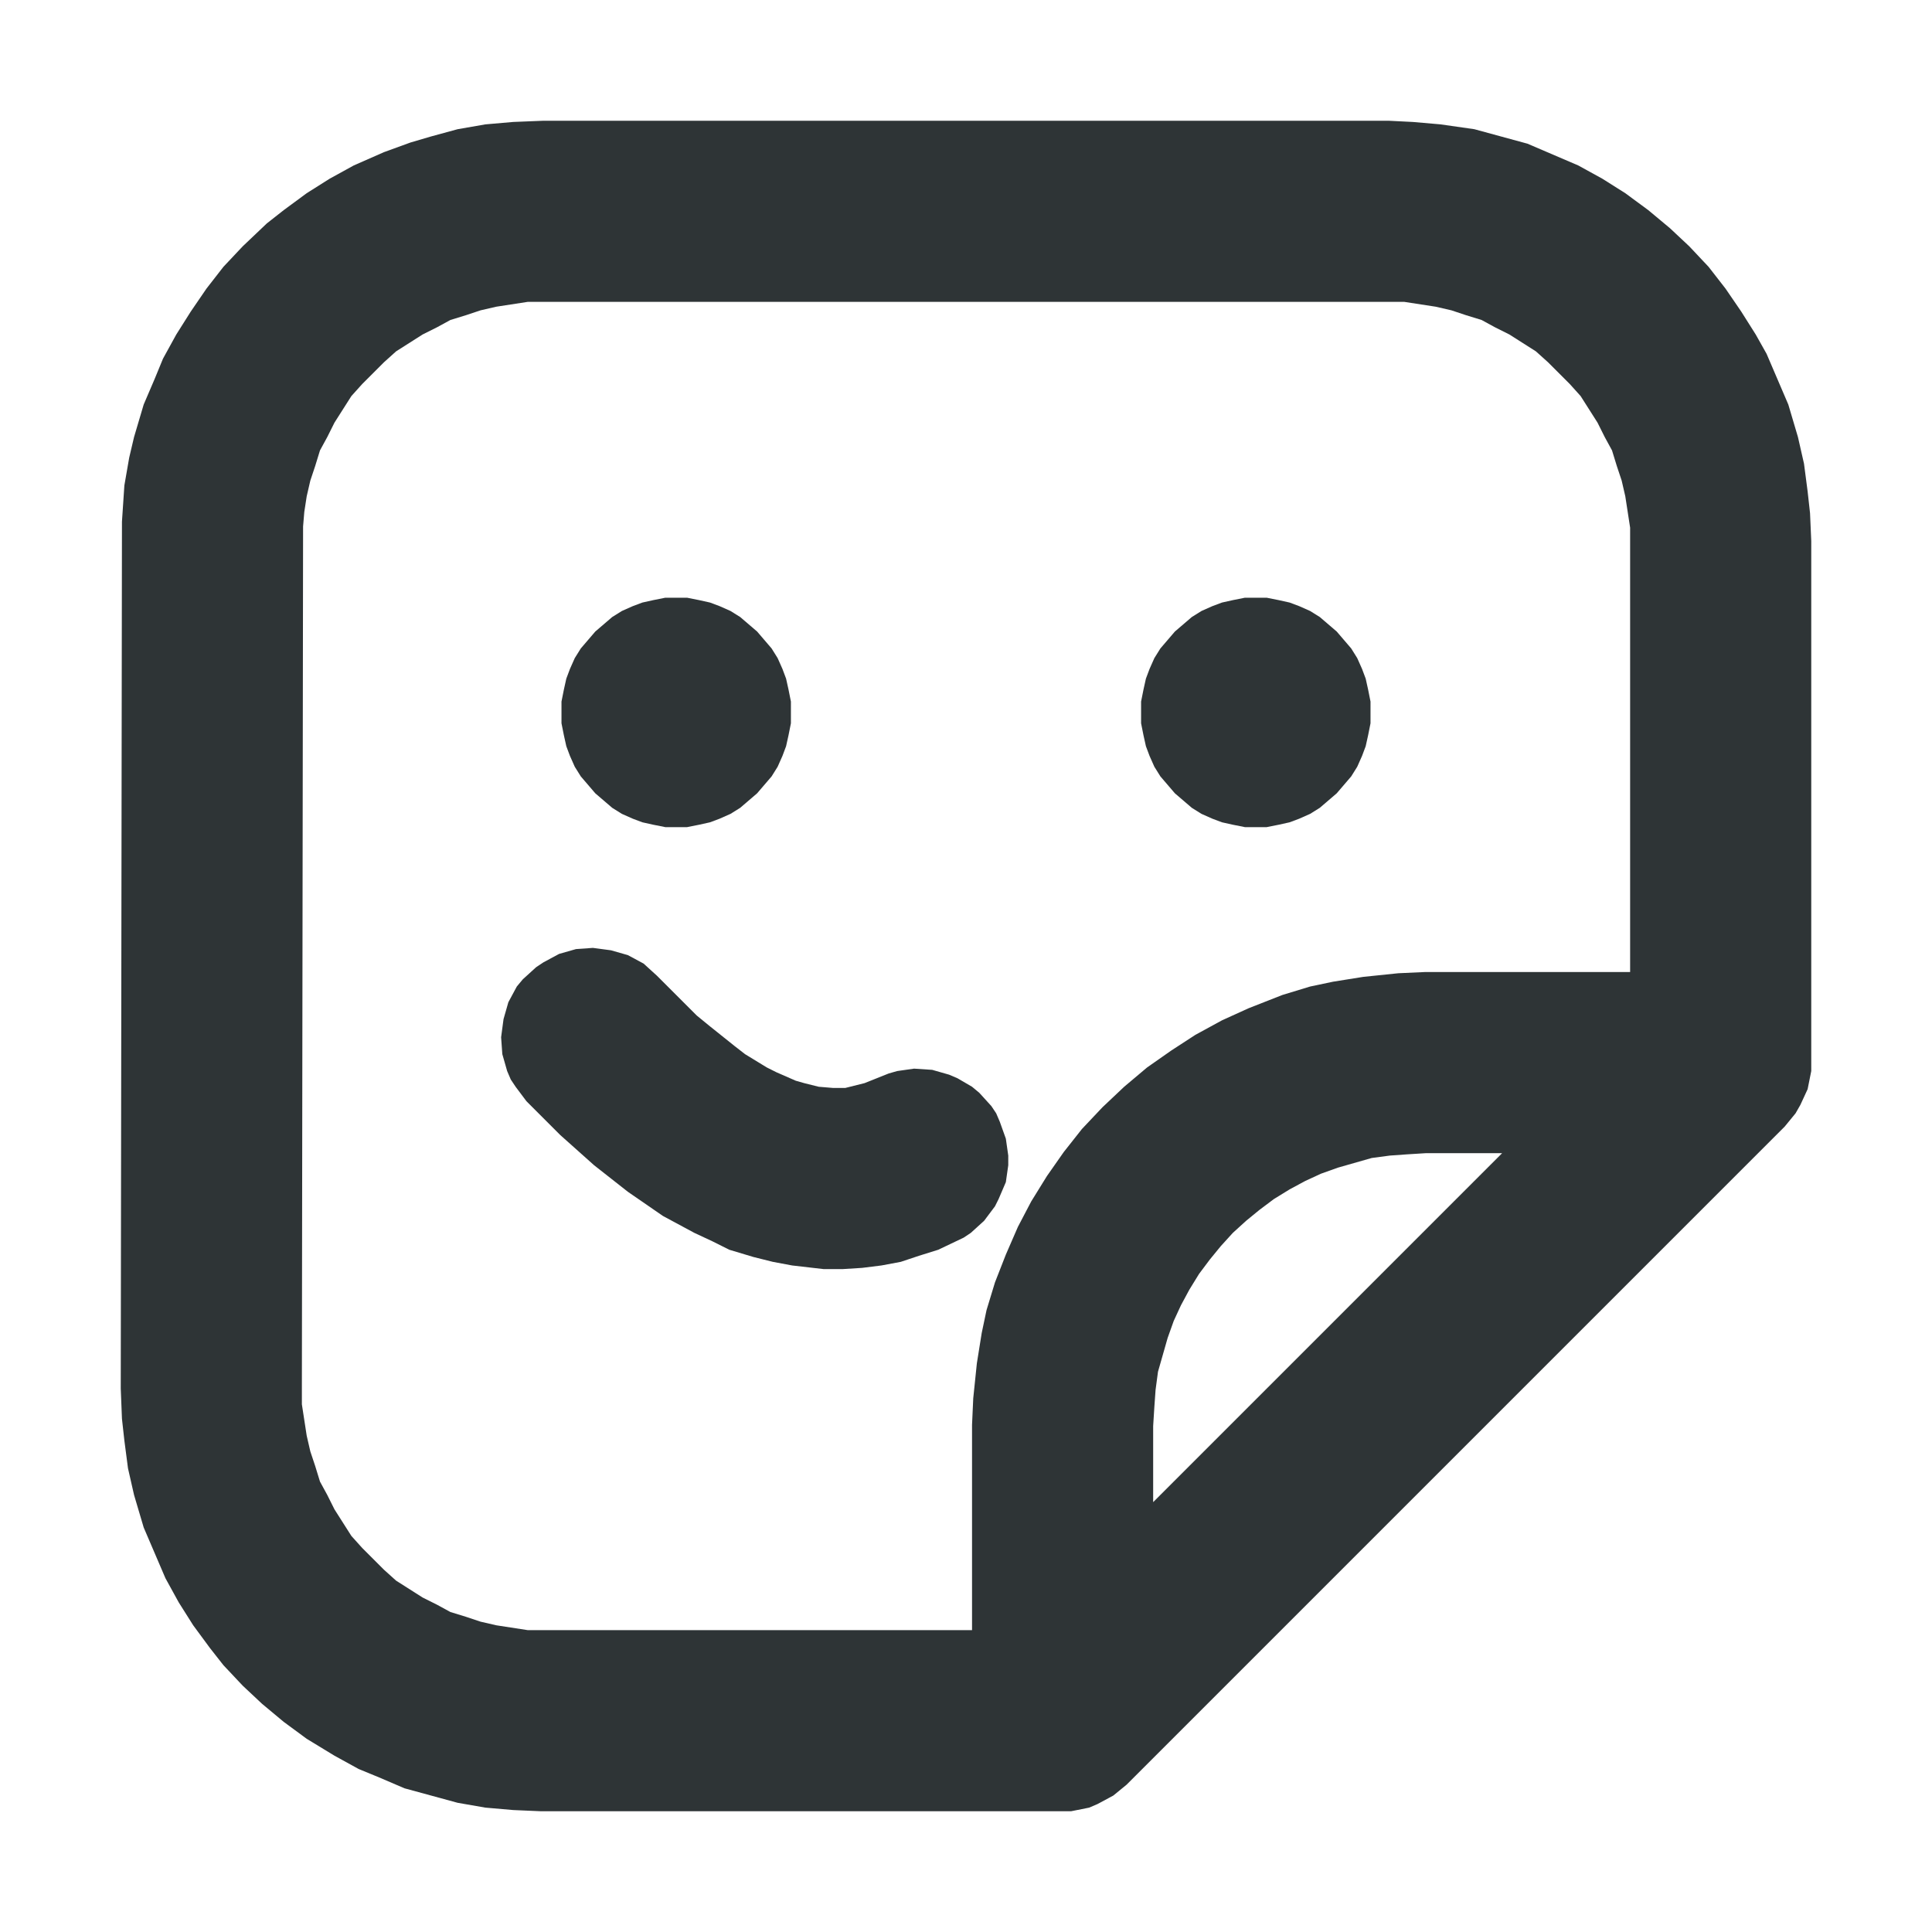
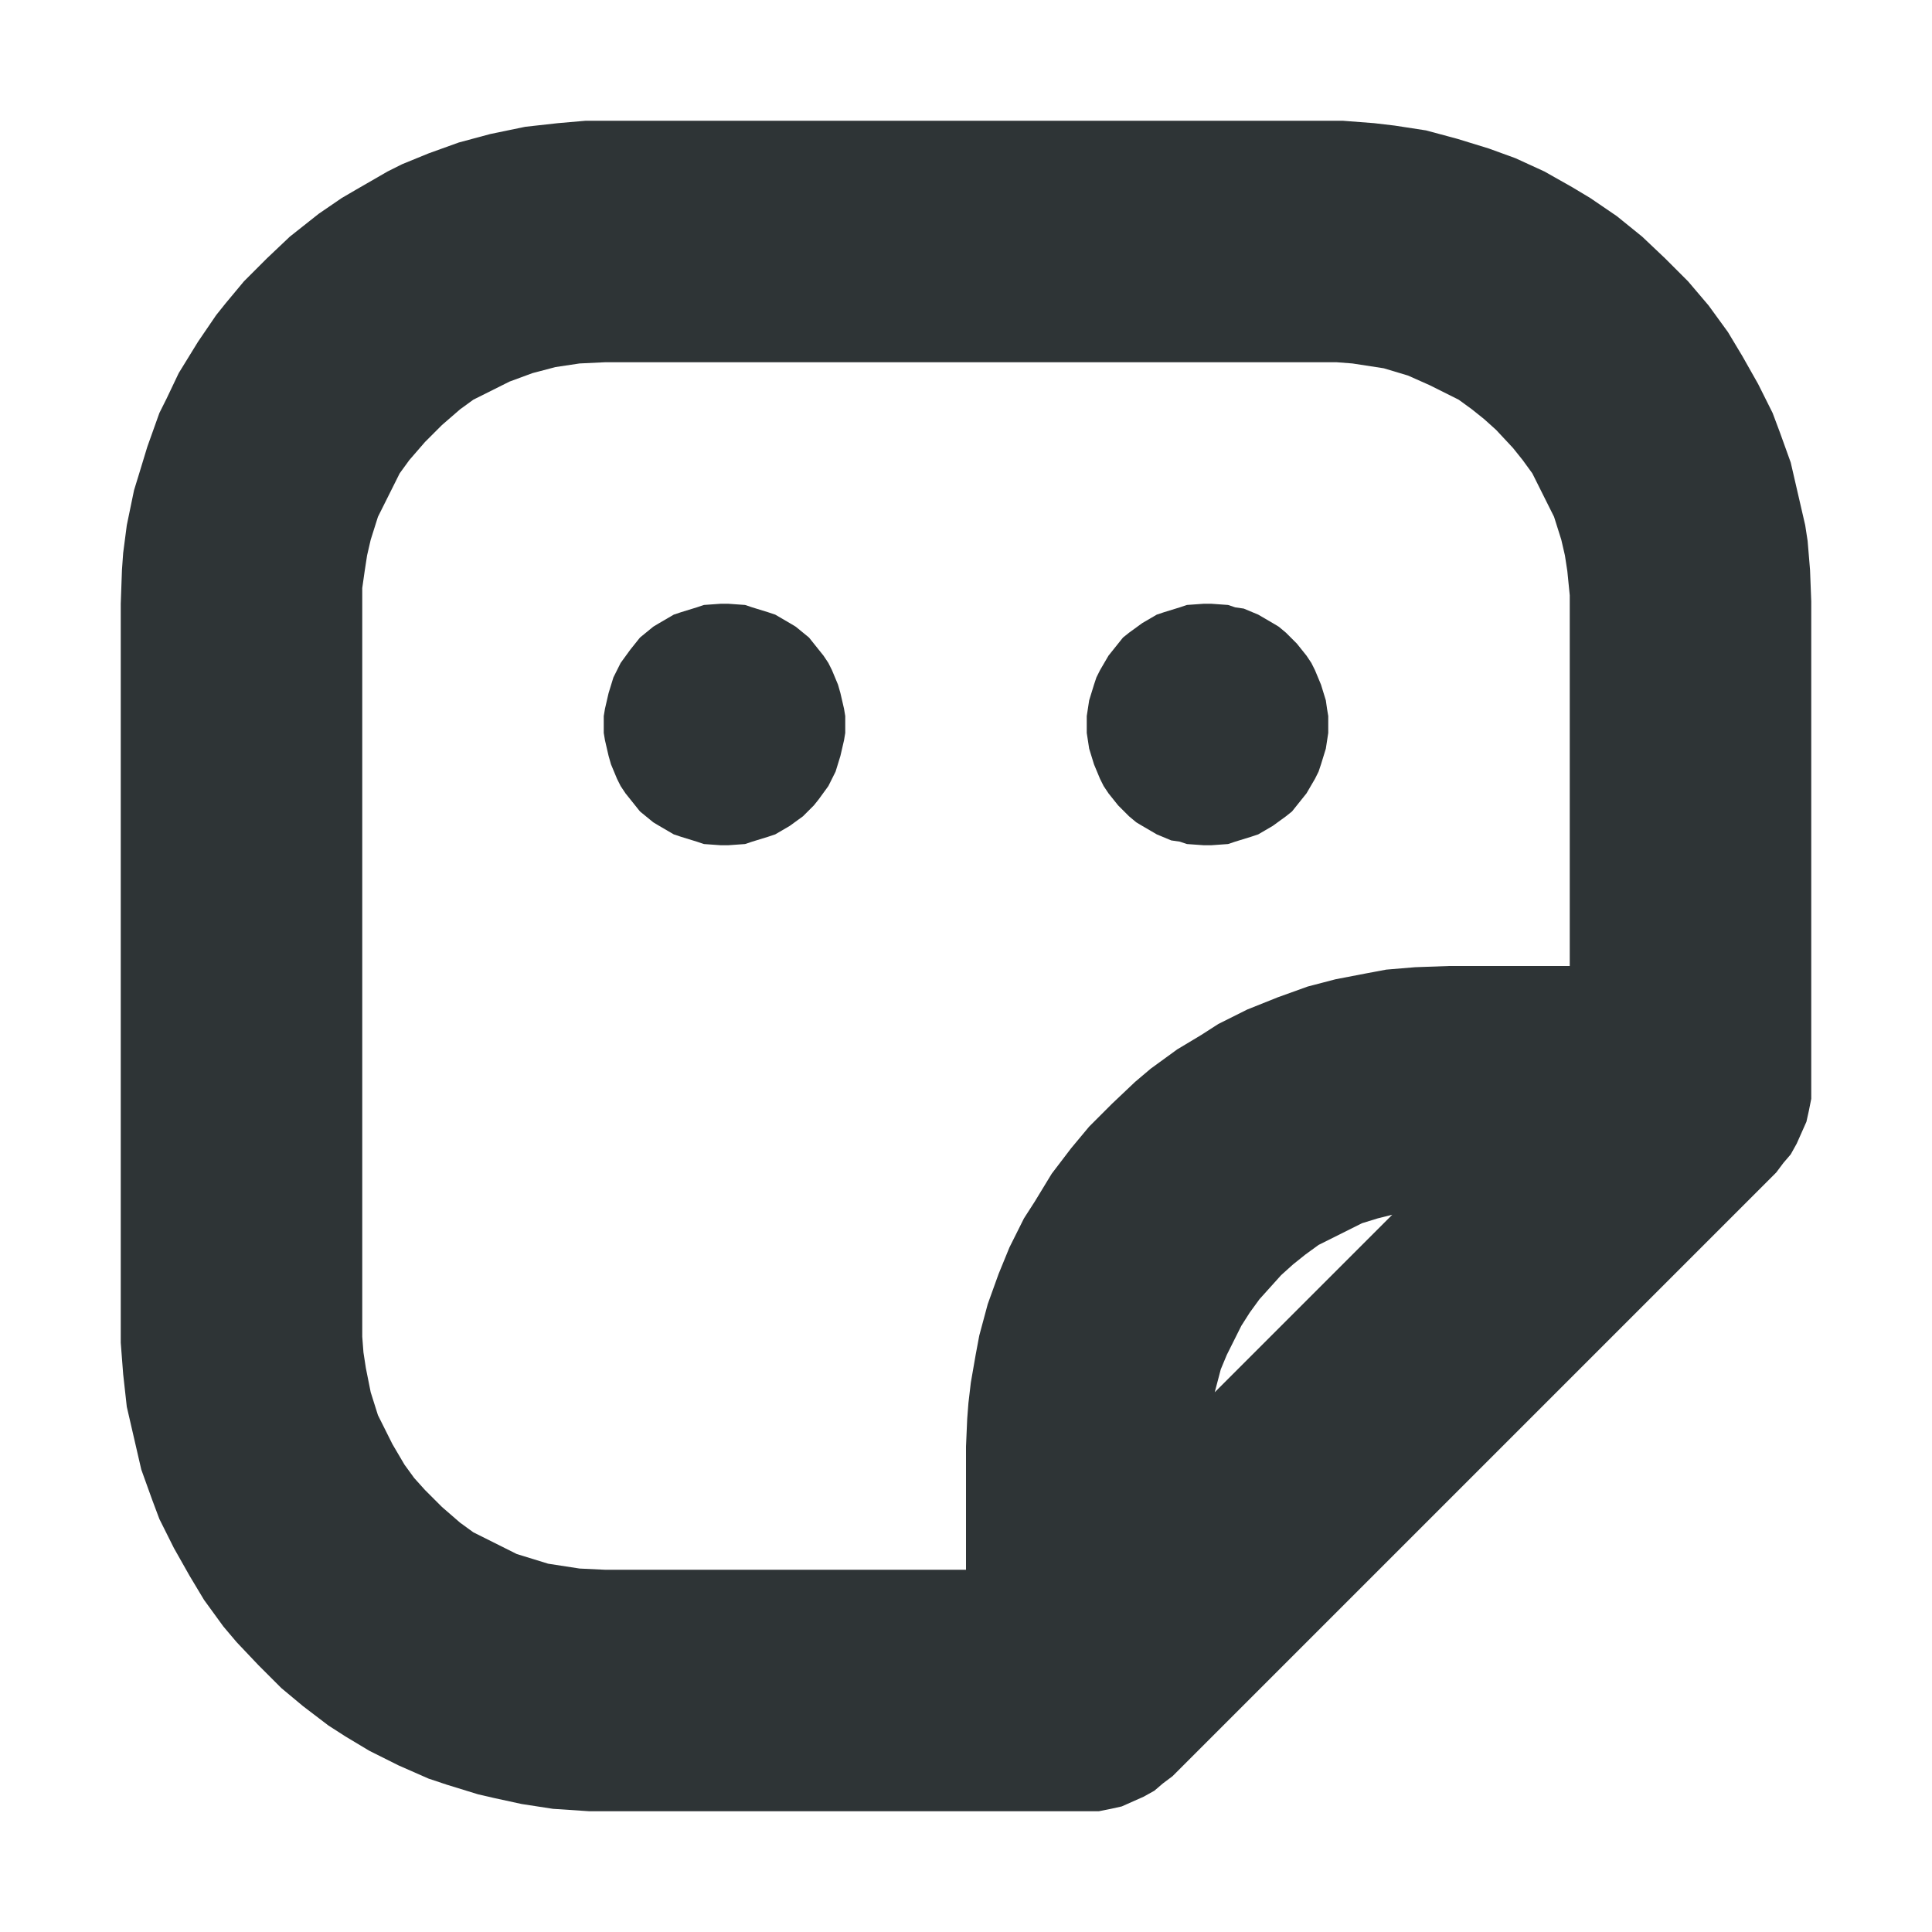
<svg xmlns="http://www.w3.org/2000/svg" width="16" height="16" viewBox="0 0 16 16">
-   <path fill="#2e3436" fill-rule="evenodd" d="M6.53 5.71 L6.51 5.62 L6.48 5.54 L6.44 5.45 L6.39 5.37 L6.33 5.30 L6.27 5.23 L6.20 5.17 L6.13 5.11 L6.05 5.06 L5.96 5.02 L5.88 4.99 L5.79 4.97 L5.69 4.95 L5.60 4.95 L5.51 4.95 L5.41 4.97 L5.32 4.99 L5.24 5.02 L5.15 5.06 L5.07 5.11 L5.00 5.17 L4.93 5.23 L4.87 5.30 L4.81 5.37 L4.76 5.45 L4.72 5.54 L4.69 5.62 L4.67 5.71 L4.65 5.81 L4.65 5.90 L4.65 5.99 L4.67 6.09 L4.69 6.18 L4.72 6.26 L4.76 6.35 L4.81 6.43 L4.87 6.50 L4.93 6.57 L5.00 6.63 L5.07 6.69 L5.15 6.74 L5.24 6.78 L5.32 6.81 L5.41 6.83 L5.51 6.85 L5.60 6.85 L5.69 6.85 L5.79 6.83 L5.88 6.81 L5.96 6.78 L6.05 6.74 L6.13 6.69 L6.20 6.63 L6.27 6.57 L6.33 6.50 L6.39 6.43 L6.44 6.35 L6.48 6.26 L6.51 6.18 L6.53 6.09 L6.55 5.99 L6.55 5.90 L6.55 5.81Z M11.33 5.71 L11.31 5.62 L11.28 5.54 L11.24 5.45 L11.19 5.37 L11.13 5.30 L11.07 5.23 L11.00 5.17 L10.93 5.11 L10.85 5.06 L10.76 5.02 L10.68 4.99 L10.59 4.97 L10.49 4.95 L10.40 4.95 L10.31 4.95 L10.21 4.97 L10.12 4.99 L10.04 5.02 L9.95 5.06 L9.87 5.11 L9.80 5.17 L9.73 5.23 L9.67 5.30 L9.61 5.37 L9.56 5.45 L9.52 5.54 L9.49 5.62 L9.47 5.71 L9.45 5.81 L9.45 5.90 L9.45 5.99 L9.47 6.09 L9.49 6.18 L9.52 6.26 L9.56 6.35 L9.61 6.43 L9.67 6.50 L9.73 6.57 L9.80 6.63 L9.87 6.69 L9.95 6.74 L10.04 6.78 L10.12 6.81 L10.21 6.83 L10.31 6.85 L10.40 6.85 L10.49 6.85 L10.59 6.83 L10.68 6.81 L10.76 6.78 L10.85 6.74 L10.93 6.69 L11.00 6.63 L11.07 6.57 L11.13 6.50 L11.19 6.43 L11.24 6.35 L11.28 6.26 L11.31 6.18 L11.33 6.09 L11.35 5.99 L11.35 5.90 L11.35 5.81Z M4.25 1.01 L4.02 1.03 L3.79 1.07 L3.57 1.13 L3.40 1.18 L3.18 1.26 L2.93 1.37 L2.73 1.48 L2.54 1.60 L2.35 1.74 L2.21 1.85 L2.01 2.04 L1.85 2.21 L1.71 2.39 L1.58 2.58 L1.46 2.77 L1.35 2.97 L1.28 3.14 L1.19 3.35 L1.11 3.62 L1.07 3.79 L1.03 4.02 L1.01 4.32 L1.00 11.50 L1.01 11.75 L1.03 11.93 L1.06 12.16 L1.11 12.38 L1.19 12.65 L1.28 12.86 L1.37 13.07 L1.48 13.27 L1.60 13.46 L1.74 13.65 L1.85 13.79 L2.01 13.96 L2.17 14.11 L2.35 14.26 L2.54 14.40 L2.77 14.54 L2.97 14.65 L3.14 14.72 L3.35 14.81 L3.57 14.87 L3.79 14.93 L4.02 14.97 L4.25 14.99 L4.48 15.00 L8.80 15.00 L8.87 15.00 L9.02 14.97 L9.09 14.94 L9.22 14.87 L9.33 14.78 L14.78 9.33 L14.87 9.22 L14.91 9.15 L14.97 9.02 L15.00 8.87 L15.00 8.80 L15.00 4.48 L14.99 4.25 L14.97 4.07 L14.94 3.84 L14.89 3.62 L14.81 3.35 L14.72 3.14 L14.63 2.93 L14.54 2.77 L14.42 2.58 L14.29 2.39 L14.15 2.21 L13.99 2.04 L13.83 1.89 L13.65 1.74 L13.46 1.60 L13.27 1.48 L13.07 1.37 L12.86 1.28 L12.65 1.19 L12.43 1.13 L12.21 1.07 L11.93 1.03 L11.70 1.01 L11.50 1.00 L4.50 1.00Z M11.63 2.50 L11.76 2.52 L11.89 2.54 L12.02 2.57 L12.14 2.61 L12.27 2.65 L12.38 2.71 L12.50 2.77 L12.61 2.84 L12.72 2.91 L12.82 3.00 L12.91 3.09 L13.00 3.18 L13.09 3.28 L13.16 3.39 L13.23 3.50 L13.29 3.62 L13.35 3.73 L13.39 3.86 L13.43 3.98 L13.46 4.11 L13.48 4.24 L13.50 4.37 L13.50 4.51 L13.50 8.05 L11.80 8.05 L11.58 8.06 L11.29 8.09 L11.04 8.13 L10.85 8.17 L10.62 8.24 L10.34 8.35 L10.12 8.45 L9.90 8.57 L9.70 8.70 L9.50 8.84 L9.31 9.00 L9.13 9.17 L8.96 9.35 L8.81 9.54 L8.67 9.74 L8.54 9.95 L8.43 10.16 L8.33 10.39 L8.24 10.62 L8.17 10.85 L8.13 11.04 L8.09 11.29 L8.06 11.58 L8.05 11.80 L8.05 13.50 L4.51 13.50 L4.37 13.50 L4.24 13.48 L4.11 13.46 L3.98 13.43 L3.86 13.39 L3.73 13.35 L3.62 13.29 L3.50 13.23 L3.39 13.16 L3.28 13.09 L3.18 13.00 L3.09 12.91 L3.00 12.82 L2.91 12.72 L2.84 12.61 L2.77 12.50 L2.71 12.38 L2.65 12.27 L2.61 12.14 L2.57 12.02 L2.54 11.89 L2.52 11.76 L2.50 11.63 L2.50 11.49 L2.51 4.36 L2.52 4.24 L2.54 4.11 L2.57 3.98 L2.61 3.86 L2.65 3.73 L2.71 3.62 L2.77 3.50 L2.84 3.39 L2.91 3.28 L3.00 3.18 L3.09 3.09 L3.18 3.00 L3.28 2.91 L3.39 2.84 L3.50 2.77 L3.62 2.71 L3.73 2.65 L3.86 2.61 L3.98 2.57 L4.11 2.54 L4.24 2.52 L4.37 2.50 L4.51 2.50 L11.49 2.50Z M9.55 11.81 L9.56 11.65 L9.57 11.51 L9.59 11.36 L9.63 11.22 L9.67 11.08 L9.72 10.94 L9.78 10.81 L9.85 10.68 L9.93 10.55 L10.02 10.43 L10.11 10.32 L10.21 10.21 L10.32 10.11 L10.43 10.02 L10.55 9.93 L10.68 9.85 L10.81 9.78 L10.94 9.72 L11.08 9.67 L11.22 9.63 L11.36 9.59 L11.51 9.57 L11.65 9.56 L11.81 9.55 L12.44 9.55 L9.55 12.44Z M4.64 9.40 L4.92 9.65 L5.20 9.87 L5.49 10.07 L5.75 10.21 L5.90 10.28 L6.04 10.35 L6.24 10.41 L6.40 10.45 L6.56 10.48 L6.82 10.51 L6.98 10.51 L7.14 10.50 L7.30 10.48 L7.46 10.45 L7.61 10.40 L7.77 10.35 L7.98 10.25 L8.04 10.21 L8.15 10.11 L8.24 9.99 L8.27 9.93 L8.33 9.79 L8.35 9.65 L8.35 9.57 L8.33 9.43 L8.28 9.29 L8.25 9.22 L8.21 9.16 L8.11 9.05 L8.05 9.00 L7.93 8.93 L7.86 8.90 L7.72 8.86 L7.57 8.85 L7.43 8.87 L7.36 8.89 L7.16 8.97 L7.00 9.01 L6.90 9.01 L6.78 9.00 L6.66 8.97 L6.59 8.95 L6.43 8.88 L6.35 8.84 L6.17 8.73 L6.08 8.66 L5.88 8.50 L5.77 8.41 L5.56 8.20 L5.44 8.08 L5.33 7.98 L5.20 7.91 L5.13 7.89 L5.06 7.87 L4.91 7.85 L4.77 7.86 L4.63 7.90 L4.50 7.97 L4.44 8.01 L4.33 8.11 L4.28 8.17 L4.21 8.30 L4.17 8.44 L4.15 8.59 L4.16 8.73 L4.20 8.87 L4.23 8.94 L4.27 9.00 L4.36 9.12Z" />
+   <path fill="#2e3436" fill-rule="evenodd" d="M5.01 6.13 L5.04 6.26 L5.06 6.33 L5.11 6.45 L5.14 6.51 L5.18 6.57 L5.26 6.67 L5.30 6.72 L5.41 6.81 L5.46 6.84 L5.58 6.91 L5.64 6.93 L5.77 6.97 L5.83 6.99 L5.97 7.00 L6.03 7.00 L6.17 6.99 L6.23 6.97 L6.36 6.93 L6.42 6.91 L6.54 6.84 L6.65 6.76 L6.74 6.67 L6.78 6.62 L6.86 6.51 L6.89 6.45 L6.92 6.39 L6.96 6.26 L6.99 6.13 L7.00 6.07 L7.00 5.93 L6.99 5.87 L6.96 5.74 L6.94 5.67 L6.89 5.55 L6.86 5.49 L6.82 5.43 L6.74 5.33 L6.70 5.28 L6.59 5.19 L6.54 5.16 L6.42 5.09 L6.36 5.07 L6.23 5.03 L6.17 5.01 L6.03 5.00 L5.97 5.00 L5.83 5.01 L5.77 5.03 L5.64 5.07 L5.58 5.09 L5.46 5.16 L5.41 5.19 L5.30 5.28 L5.22 5.38 L5.14 5.49 L5.11 5.55 L5.08 5.61 L5.04 5.74 L5.01 5.87 L5.00 5.93 L5.00 6.07Z M9.00 6.07 L9.02 6.20 L9.06 6.33 L9.11 6.45 L9.14 6.51 L9.18 6.57 L9.26 6.67 L9.35 6.76 L9.41 6.81 L9.46 6.84 L9.58 6.91 L9.70 6.96 L9.77 6.97 L9.83 6.99 L9.97 7.00 L10.03 7.00 L10.17 6.99 L10.23 6.97 L10.36 6.93 L10.42 6.91 L10.54 6.84 L10.65 6.76 L10.70 6.72 L10.74 6.67 L10.82 6.57 L10.89 6.45 L10.92 6.39 L10.94 6.33 L10.98 6.20 L11.00 6.07 L11.00 5.93 L10.99 5.87 L10.98 5.80 L10.94 5.67 L10.89 5.55 L10.86 5.49 L10.82 5.43 L10.74 5.33 L10.65 5.24 L10.59 5.19 L10.54 5.16 L10.42 5.09 L10.30 5.04 L10.23 5.03 L10.17 5.01 L10.03 5.00 L9.97 5.00 L9.83 5.01 L9.77 5.03 L9.64 5.07 L9.58 5.09 L9.46 5.16 L9.35 5.24 L9.30 5.28 L9.26 5.33 L9.18 5.43 L9.11 5.55 L9.08 5.61 L9.06 5.67 L9.02 5.80 L9.00 5.93Z M11.12 1.00 L4.85 1.00 L4.62 1.02 L4.35 1.05 L4.06 1.11 L3.80 1.18 L3.55 1.27 L3.33 1.36 L3.21 1.42 L2.95 1.57 L2.83 1.64 L2.64 1.77 L2.40 1.96 L2.21 2.14 L2.02 2.33 L1.87 2.51 L1.79 2.61 L1.64 2.83 L1.48 3.09 L1.38 3.30 L1.32 3.42 L1.22 3.70 L1.15 3.93 L1.11 4.06 L1.05 4.35 L1.02 4.58 L1.01 4.72 L1.00 5.00 L1.00 11.12 L1.02 11.38 L1.05 11.65 L1.11 11.91 L1.17 12.17 L1.26 12.42 L1.32 12.58 L1.44 12.82 L1.57 13.05 L1.69 13.25 L1.85 13.47 L1.96 13.60 L2.14 13.79 L2.33 13.98 L2.51 14.13 L2.72 14.29 L2.86 14.38 L3.06 14.50 L3.30 14.62 L3.55 14.73 L3.70 14.78 L3.96 14.86 L4.09 14.89 L4.32 14.94 L4.58 14.98 L4.88 15.00 L9.00 15.00 L9.10 15.00 L9.20 14.98 L9.29 14.96 L9.38 14.92 L9.47 14.88 L9.56 14.83 L9.63 14.77 L9.71 14.71 L14.71 9.71 L14.77 9.63 L14.83 9.56 L14.88 9.47 L14.92 9.38 L14.96 9.29 L14.98 9.20 L15.00 9.10 L15.00 9.00 L15.00 4.98 L14.99 4.72 L14.97 4.48 L14.95 4.35 L14.89 4.09 L14.83 3.83 L14.74 3.58 L14.68 3.42 L14.56 3.18 L14.43 2.95 L14.31 2.75 L14.15 2.53 L13.98 2.33 L13.79 2.14 L13.60 1.96 L13.39 1.79 L13.17 1.64 L13.02 1.55 L12.79 1.42 L12.55 1.31 L12.33 1.23 L12.07 1.15 L11.81 1.08 L11.55 1.04 L11.38 1.02Z M11.07 3.00 L11.20 3.01 L11.33 3.03 L11.46 3.05 L11.66 3.11 L11.84 3.19 L11.96 3.25 L12.08 3.31 L12.19 3.39 L12.29 3.47 L12.39 3.56 L12.53 3.71 L12.61 3.81 L12.69 3.92 L12.75 4.04 L12.81 4.16 L12.87 4.28 L12.93 4.47 L12.96 4.60 L12.98 4.73 L13.00 4.93 L13.00 8.00 L12.00 8.00 L11.72 8.01 L11.48 8.03 L11.32 8.06 L11.06 8.11 L10.83 8.17 L10.58 8.26 L10.33 8.36 L10.09 8.48 L9.95 8.57 L9.75 8.69 L9.53 8.85 L9.40 8.96 L9.21 9.14 L9.02 9.33 L8.87 9.51 L8.71 9.72 L8.57 9.95 L8.48 10.09 L8.36 10.33 L8.27 10.55 L8.18 10.80 L8.11 11.06 L8.08 11.22 L8.04 11.45 L8.02 11.62 L8.01 11.75 L8.00 11.98 L8.00 13.00 L5.01 13.00 L4.80 12.99 L4.67 12.97 L4.54 12.95 L4.41 12.91 L4.28 12.87 L4.16 12.81 L4.04 12.75 L3.92 12.69 L3.81 12.61 L3.66 12.48 L3.52 12.34 L3.43 12.24 L3.35 12.13 L3.25 11.96 L3.19 11.84 L3.13 11.72 L3.07 11.53 L3.03 11.33 L3.01 11.20 L3.00 11.07 L3.00 5.01 L3.00 4.87 L3.02 4.73 L3.04 4.60 L3.07 4.47 L3.13 4.28 L3.19 4.16 L3.25 4.04 L3.31 3.92 L3.39 3.81 L3.52 3.66 L3.66 3.52 L3.81 3.39 L3.92 3.31 L4.04 3.25 L4.22 3.16 L4.41 3.09 L4.60 3.04 L4.80 3.01 L5.01 3.00Z M10.06 11.53 L10.11 11.34 L10.16 11.22 L10.22 11.10 L10.28 10.98 L10.35 10.87 L10.43 10.76 L10.52 10.66 L10.61 10.56 L10.71 10.47 L10.81 10.39 L10.92 10.31 L11.04 10.25 L11.16 10.19 L11.28 10.13 L11.41 10.09 L11.53 10.06Z" />
</svg>
